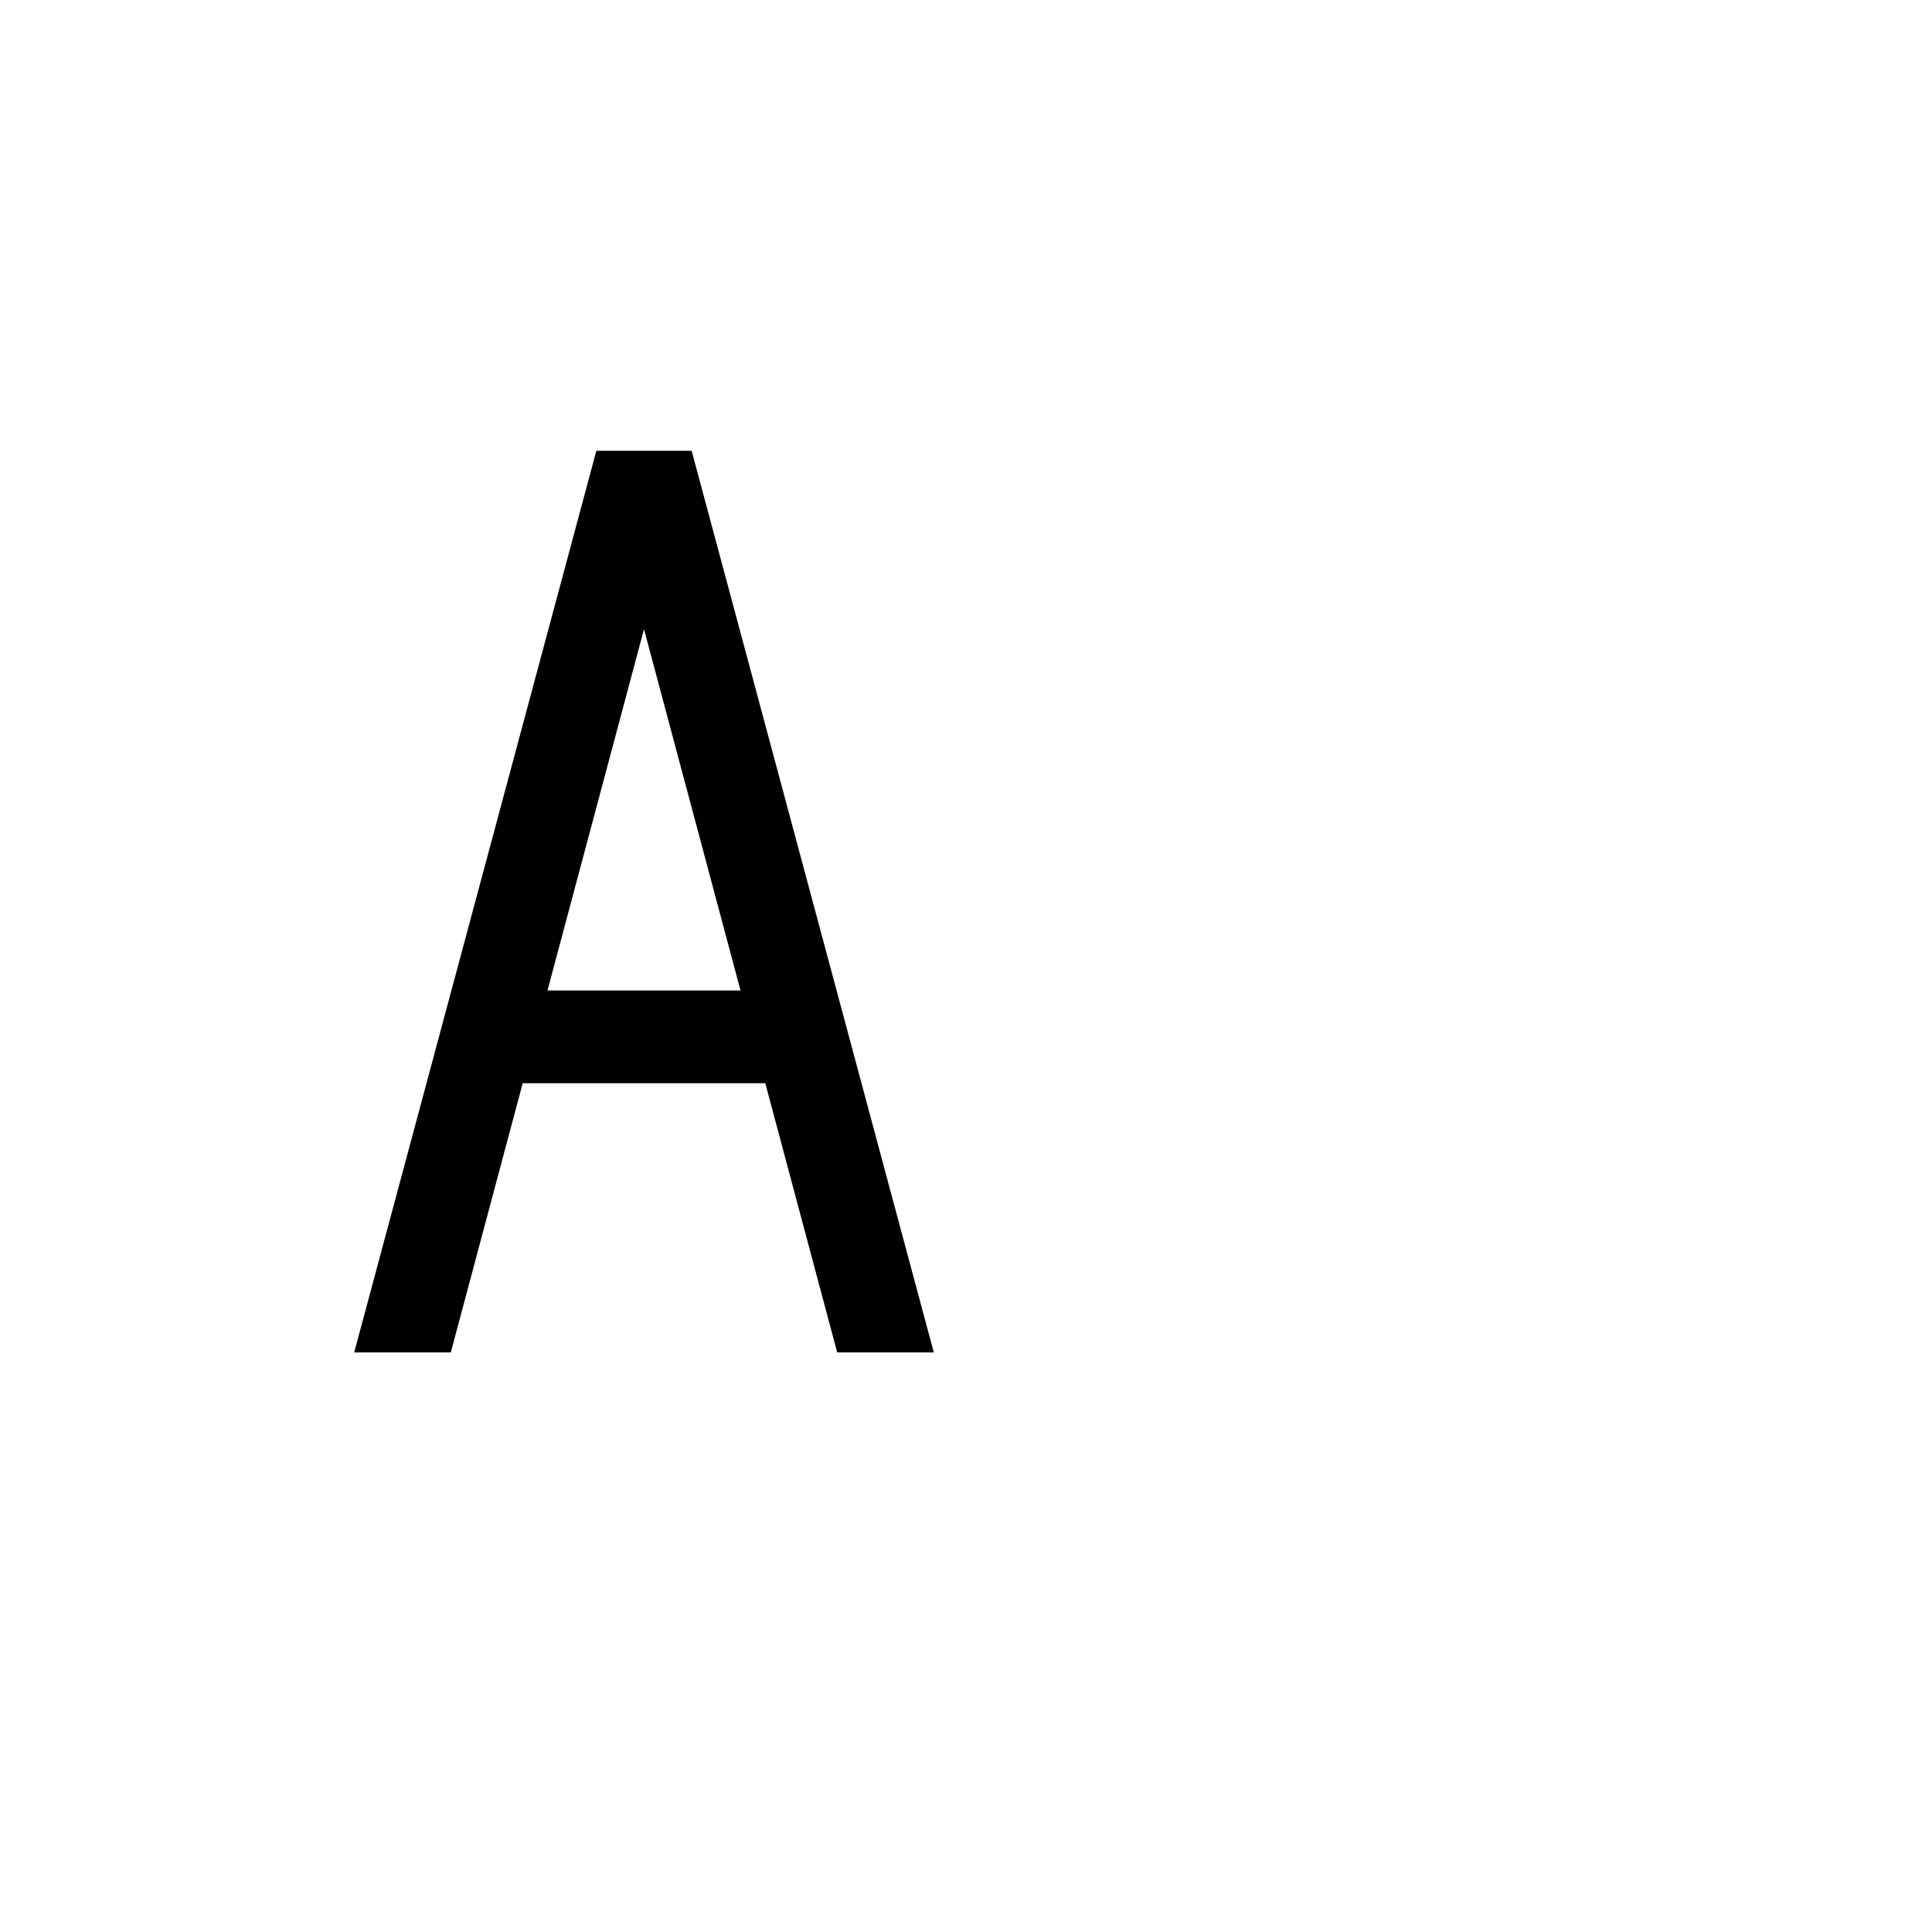
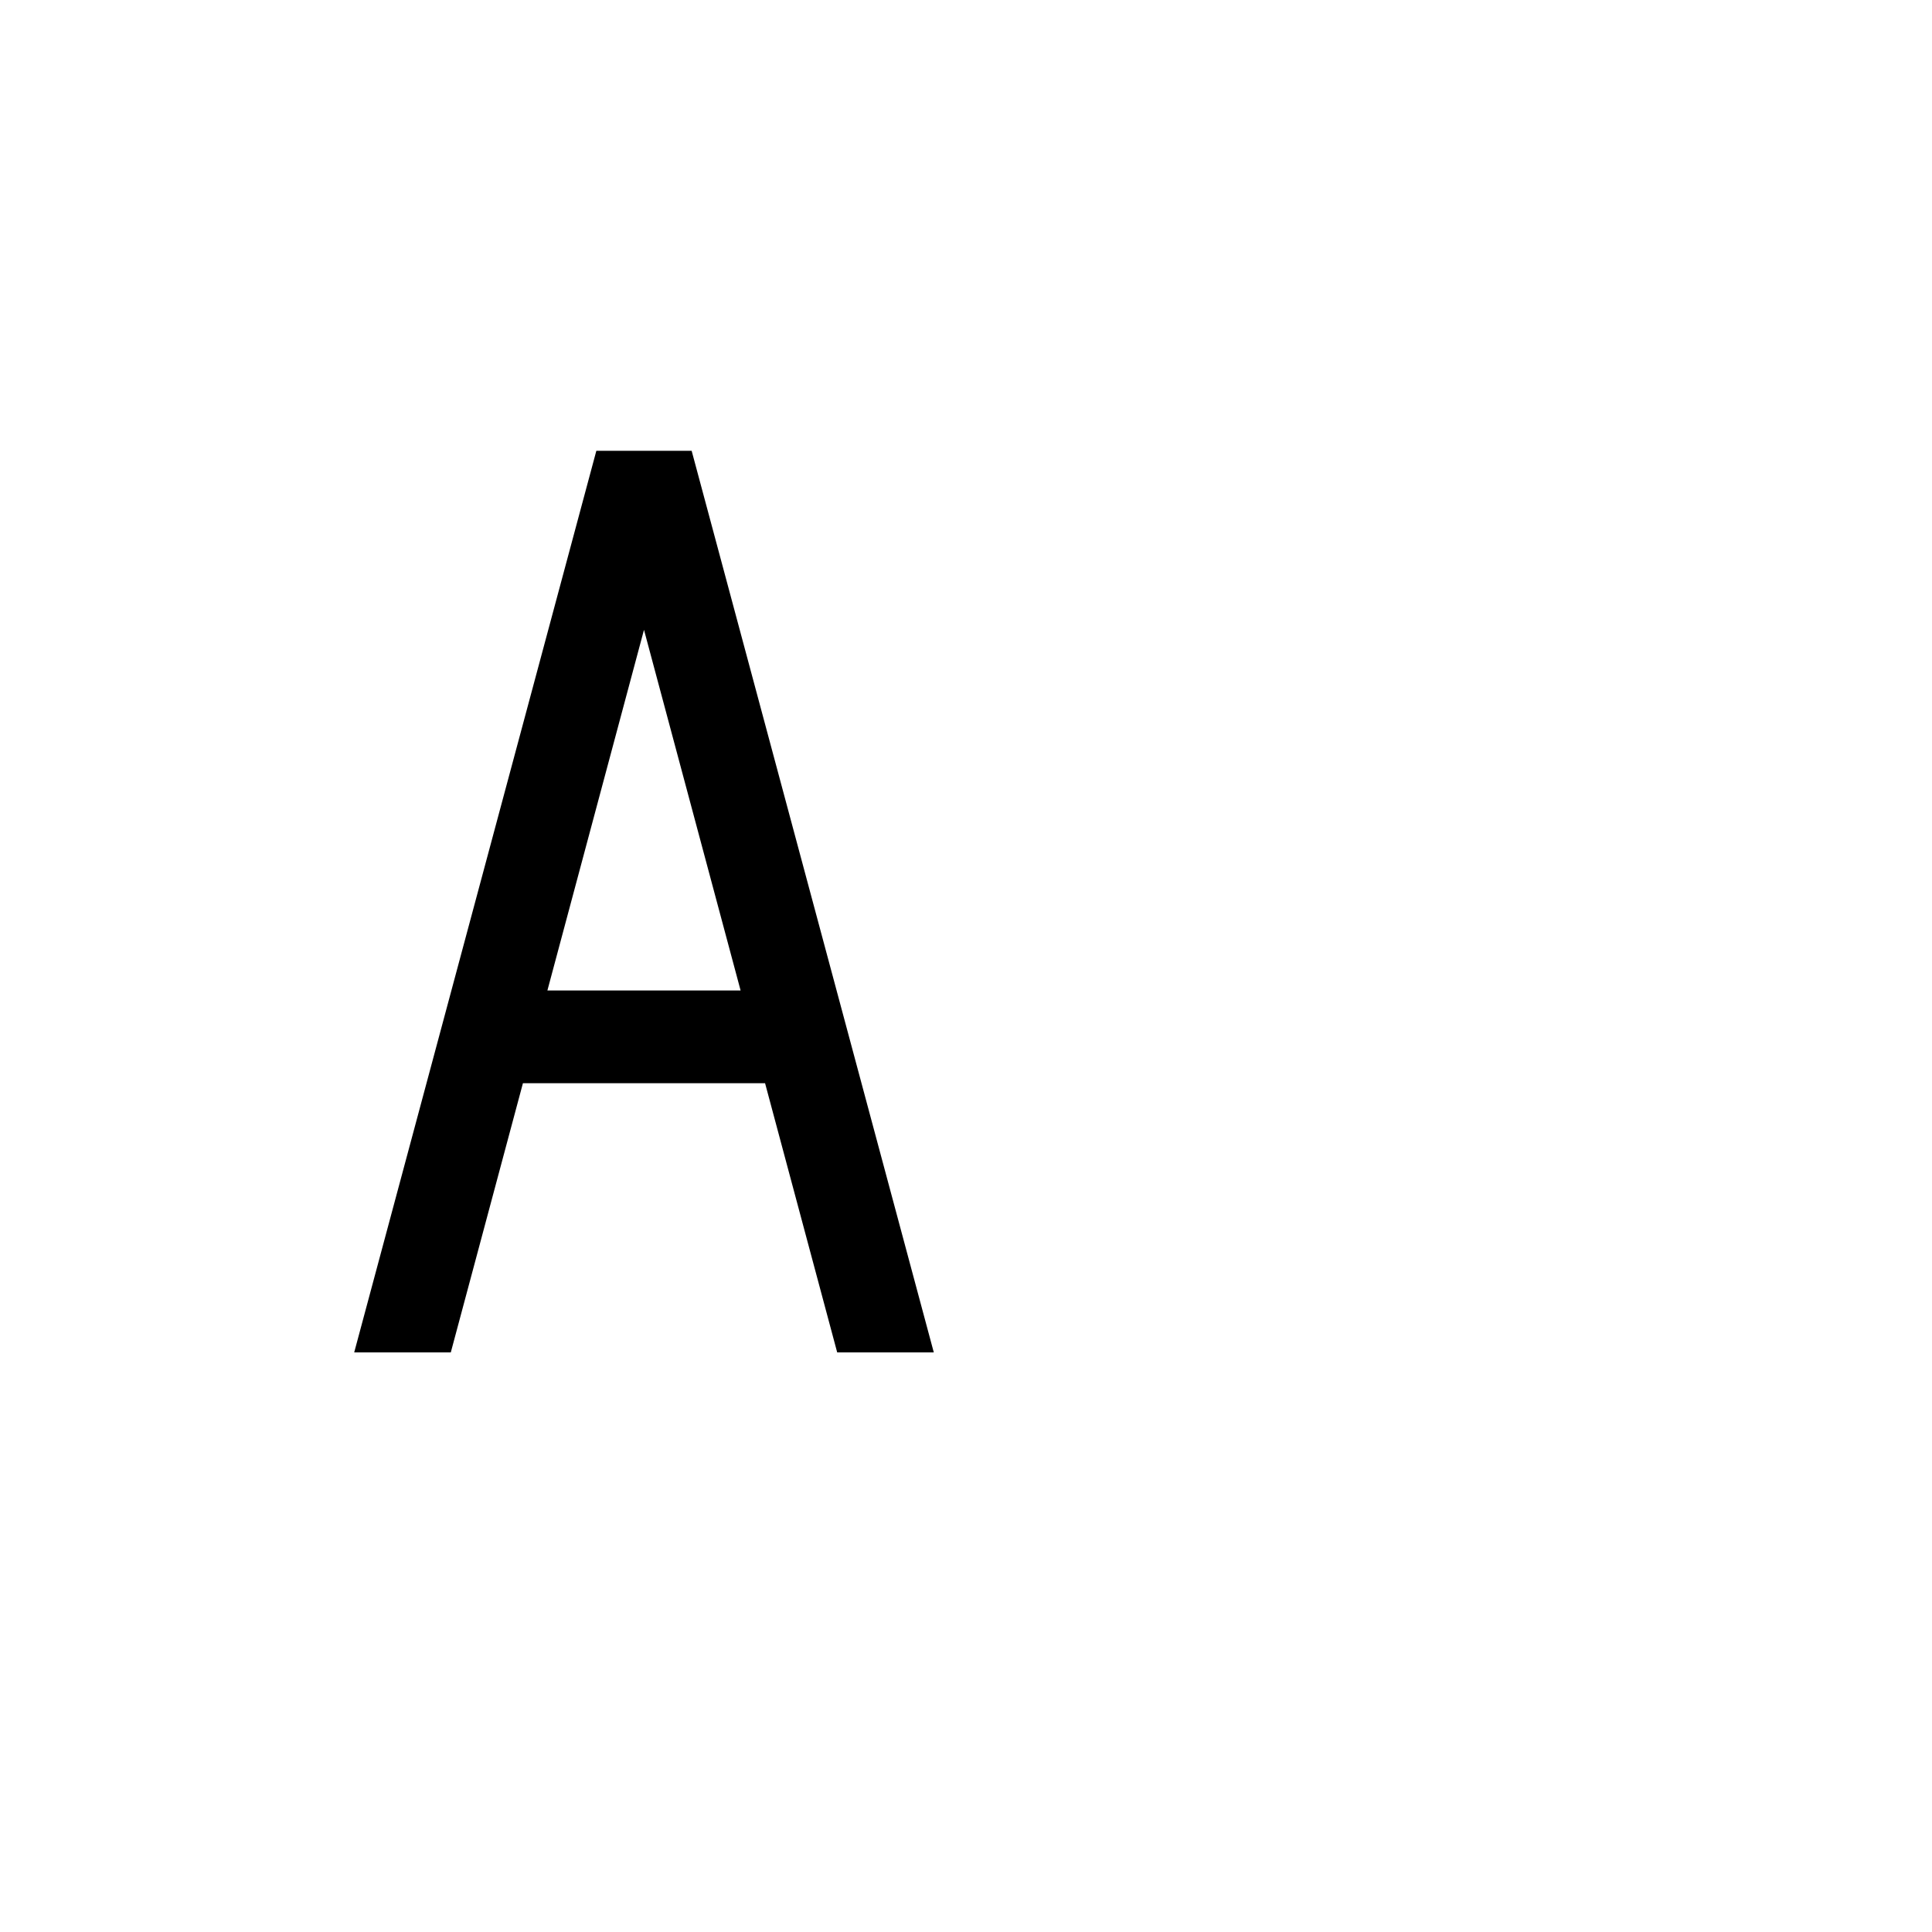
<svg xmlns="http://www.w3.org/2000/svg" viewBox="-0.25 -1.05 1.5 1.5">
-   <path d="M 0.025 -0 L 0.213 -0.7 L 0.287 -0.7 L 0.1 -0 L 0.025 -0 Z M 0.4 -0 L 0.213 -0.7 L 0.287 -0.7 L 0.475 -0 L 0.4 -0 Z M 0.128 -0.281 L 0.372 -0.281 L 0.372 -0.209 L 0.128 -0.209 L 0.128 -0.281 Z" fill="black" />
+   <path d="M 0.213 -0.7 L 0.287 -0.7 L 0.475 -0 L 0.4 -0 L 0.344 -0.209 L 0.156 -0.209 L 0.1 -0 L 0.025 -0 L 0.213 -0.7 Z M 0.175 -0.281 L 0.325 -0.281 L 0.25 -0.561 L 0.25 -0.561 L 0.175 -0.281 Z" fill="black" />
</svg>
